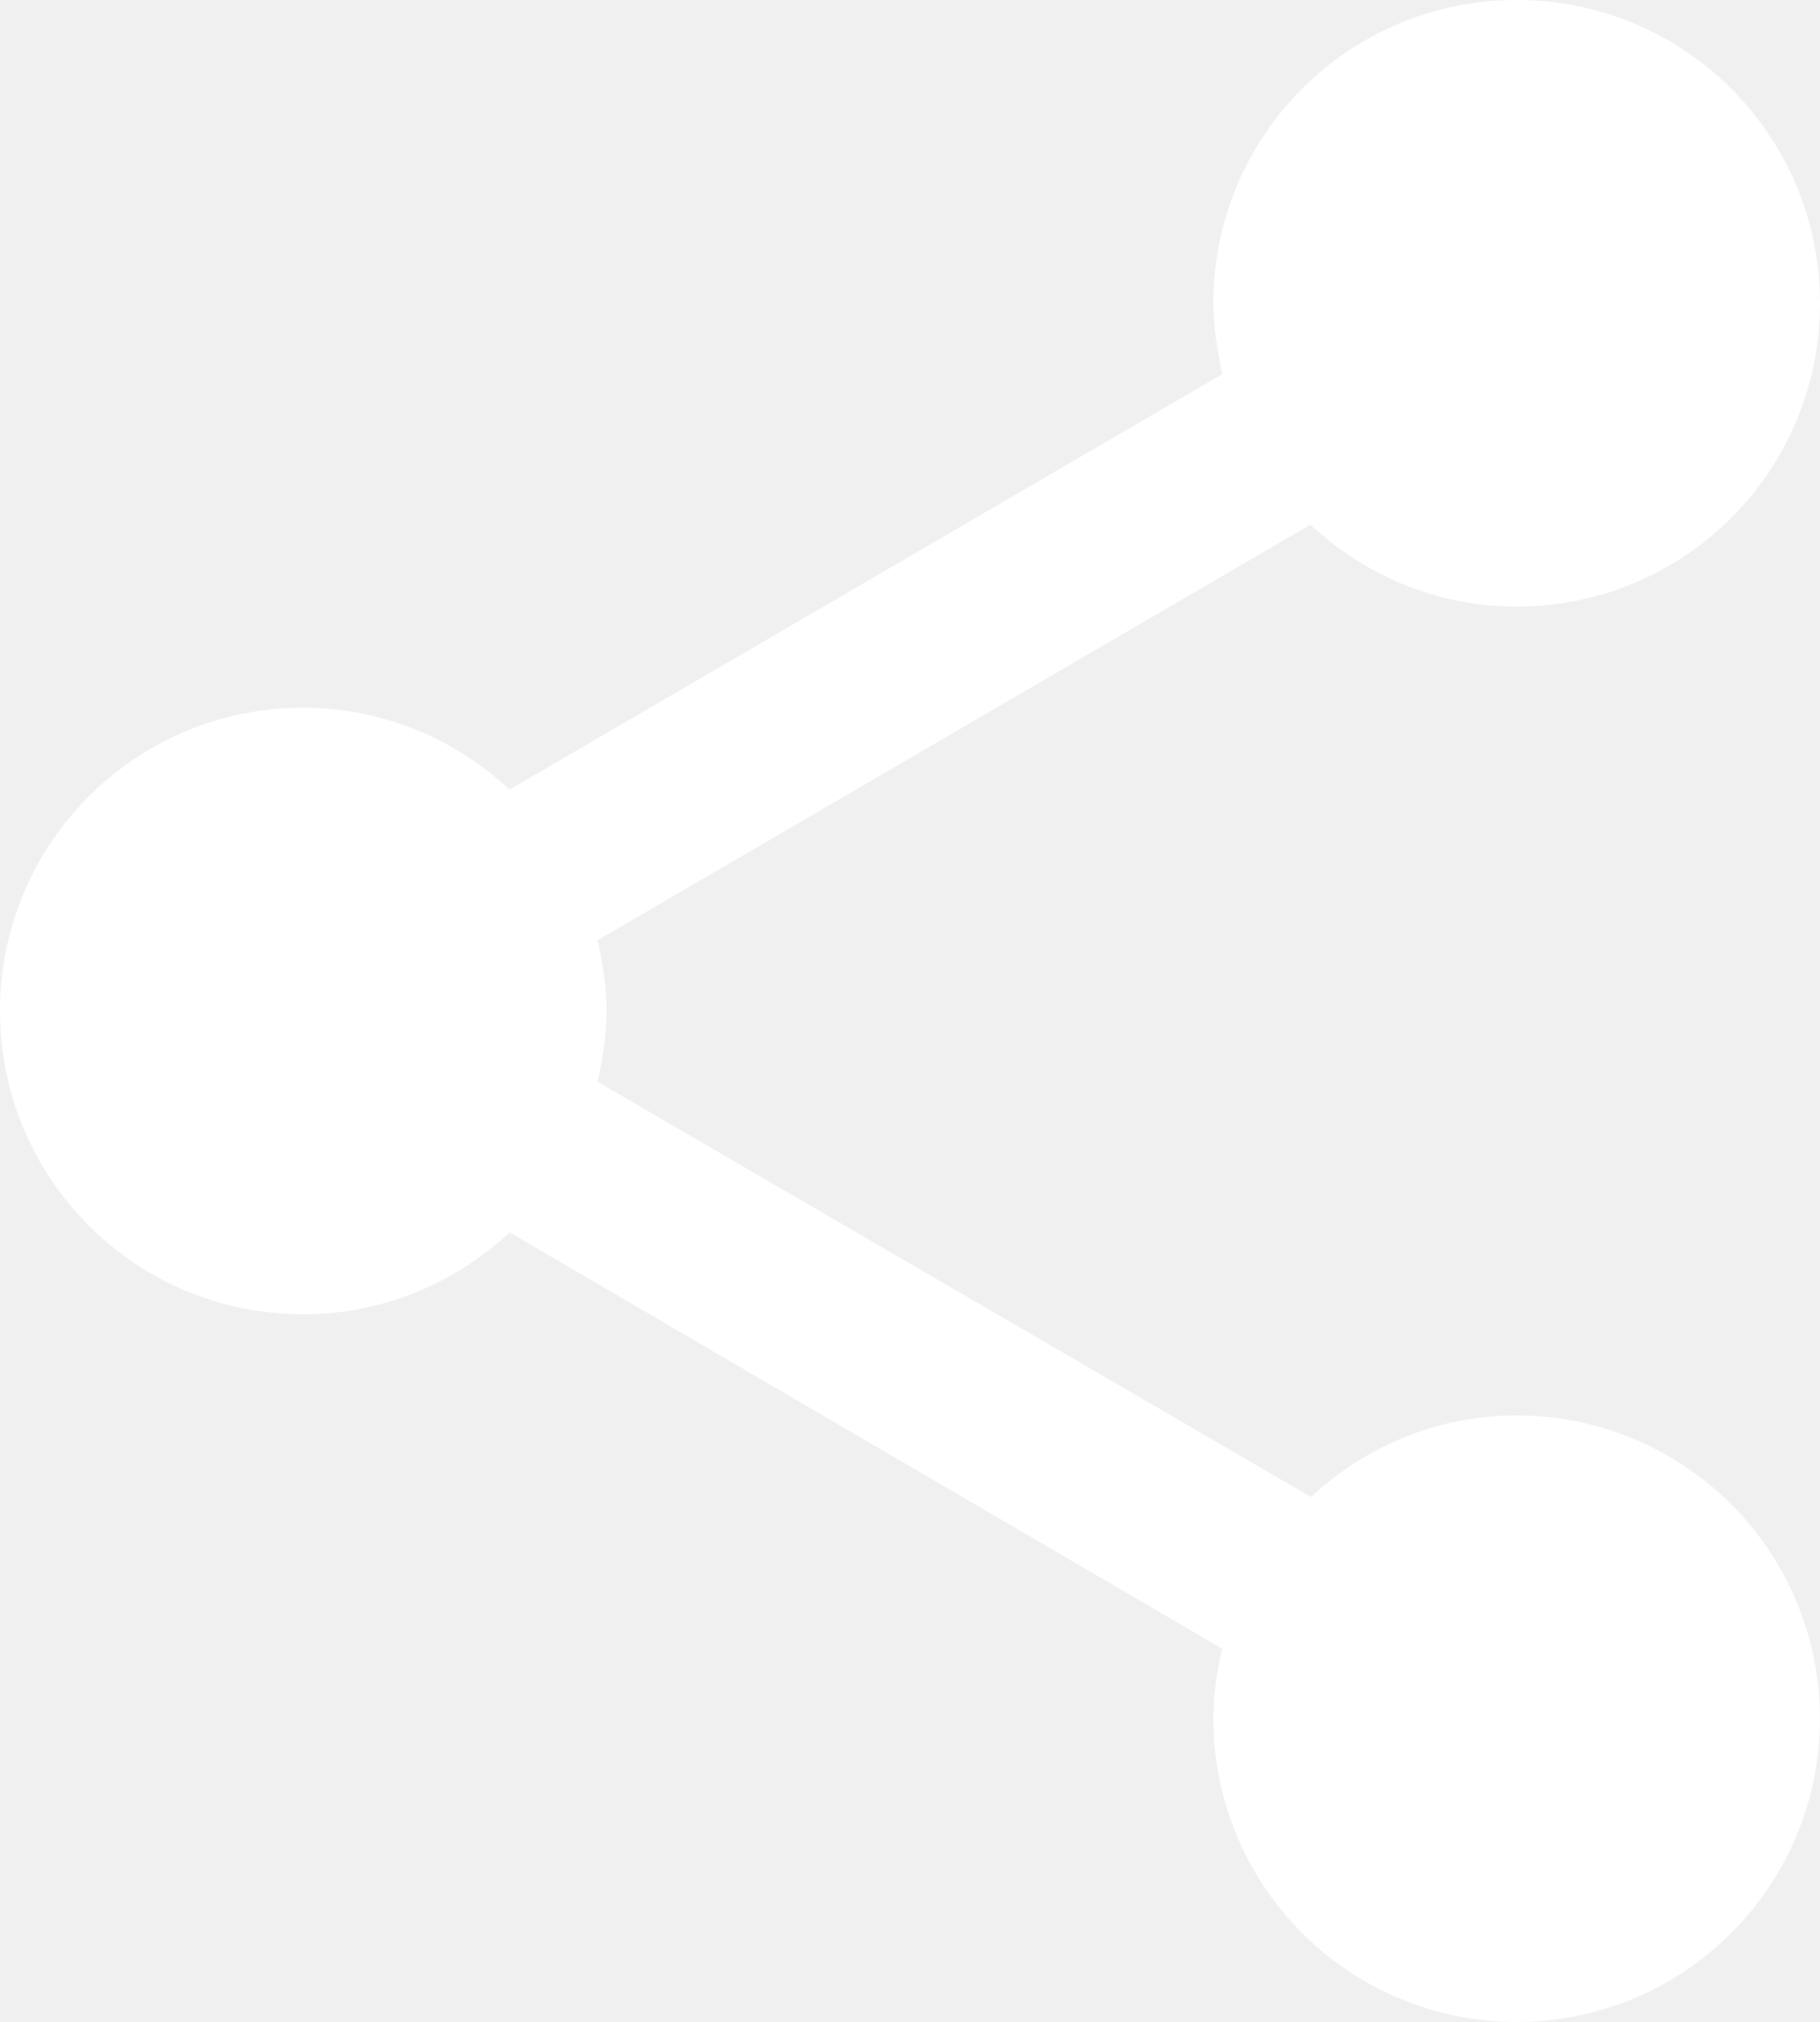
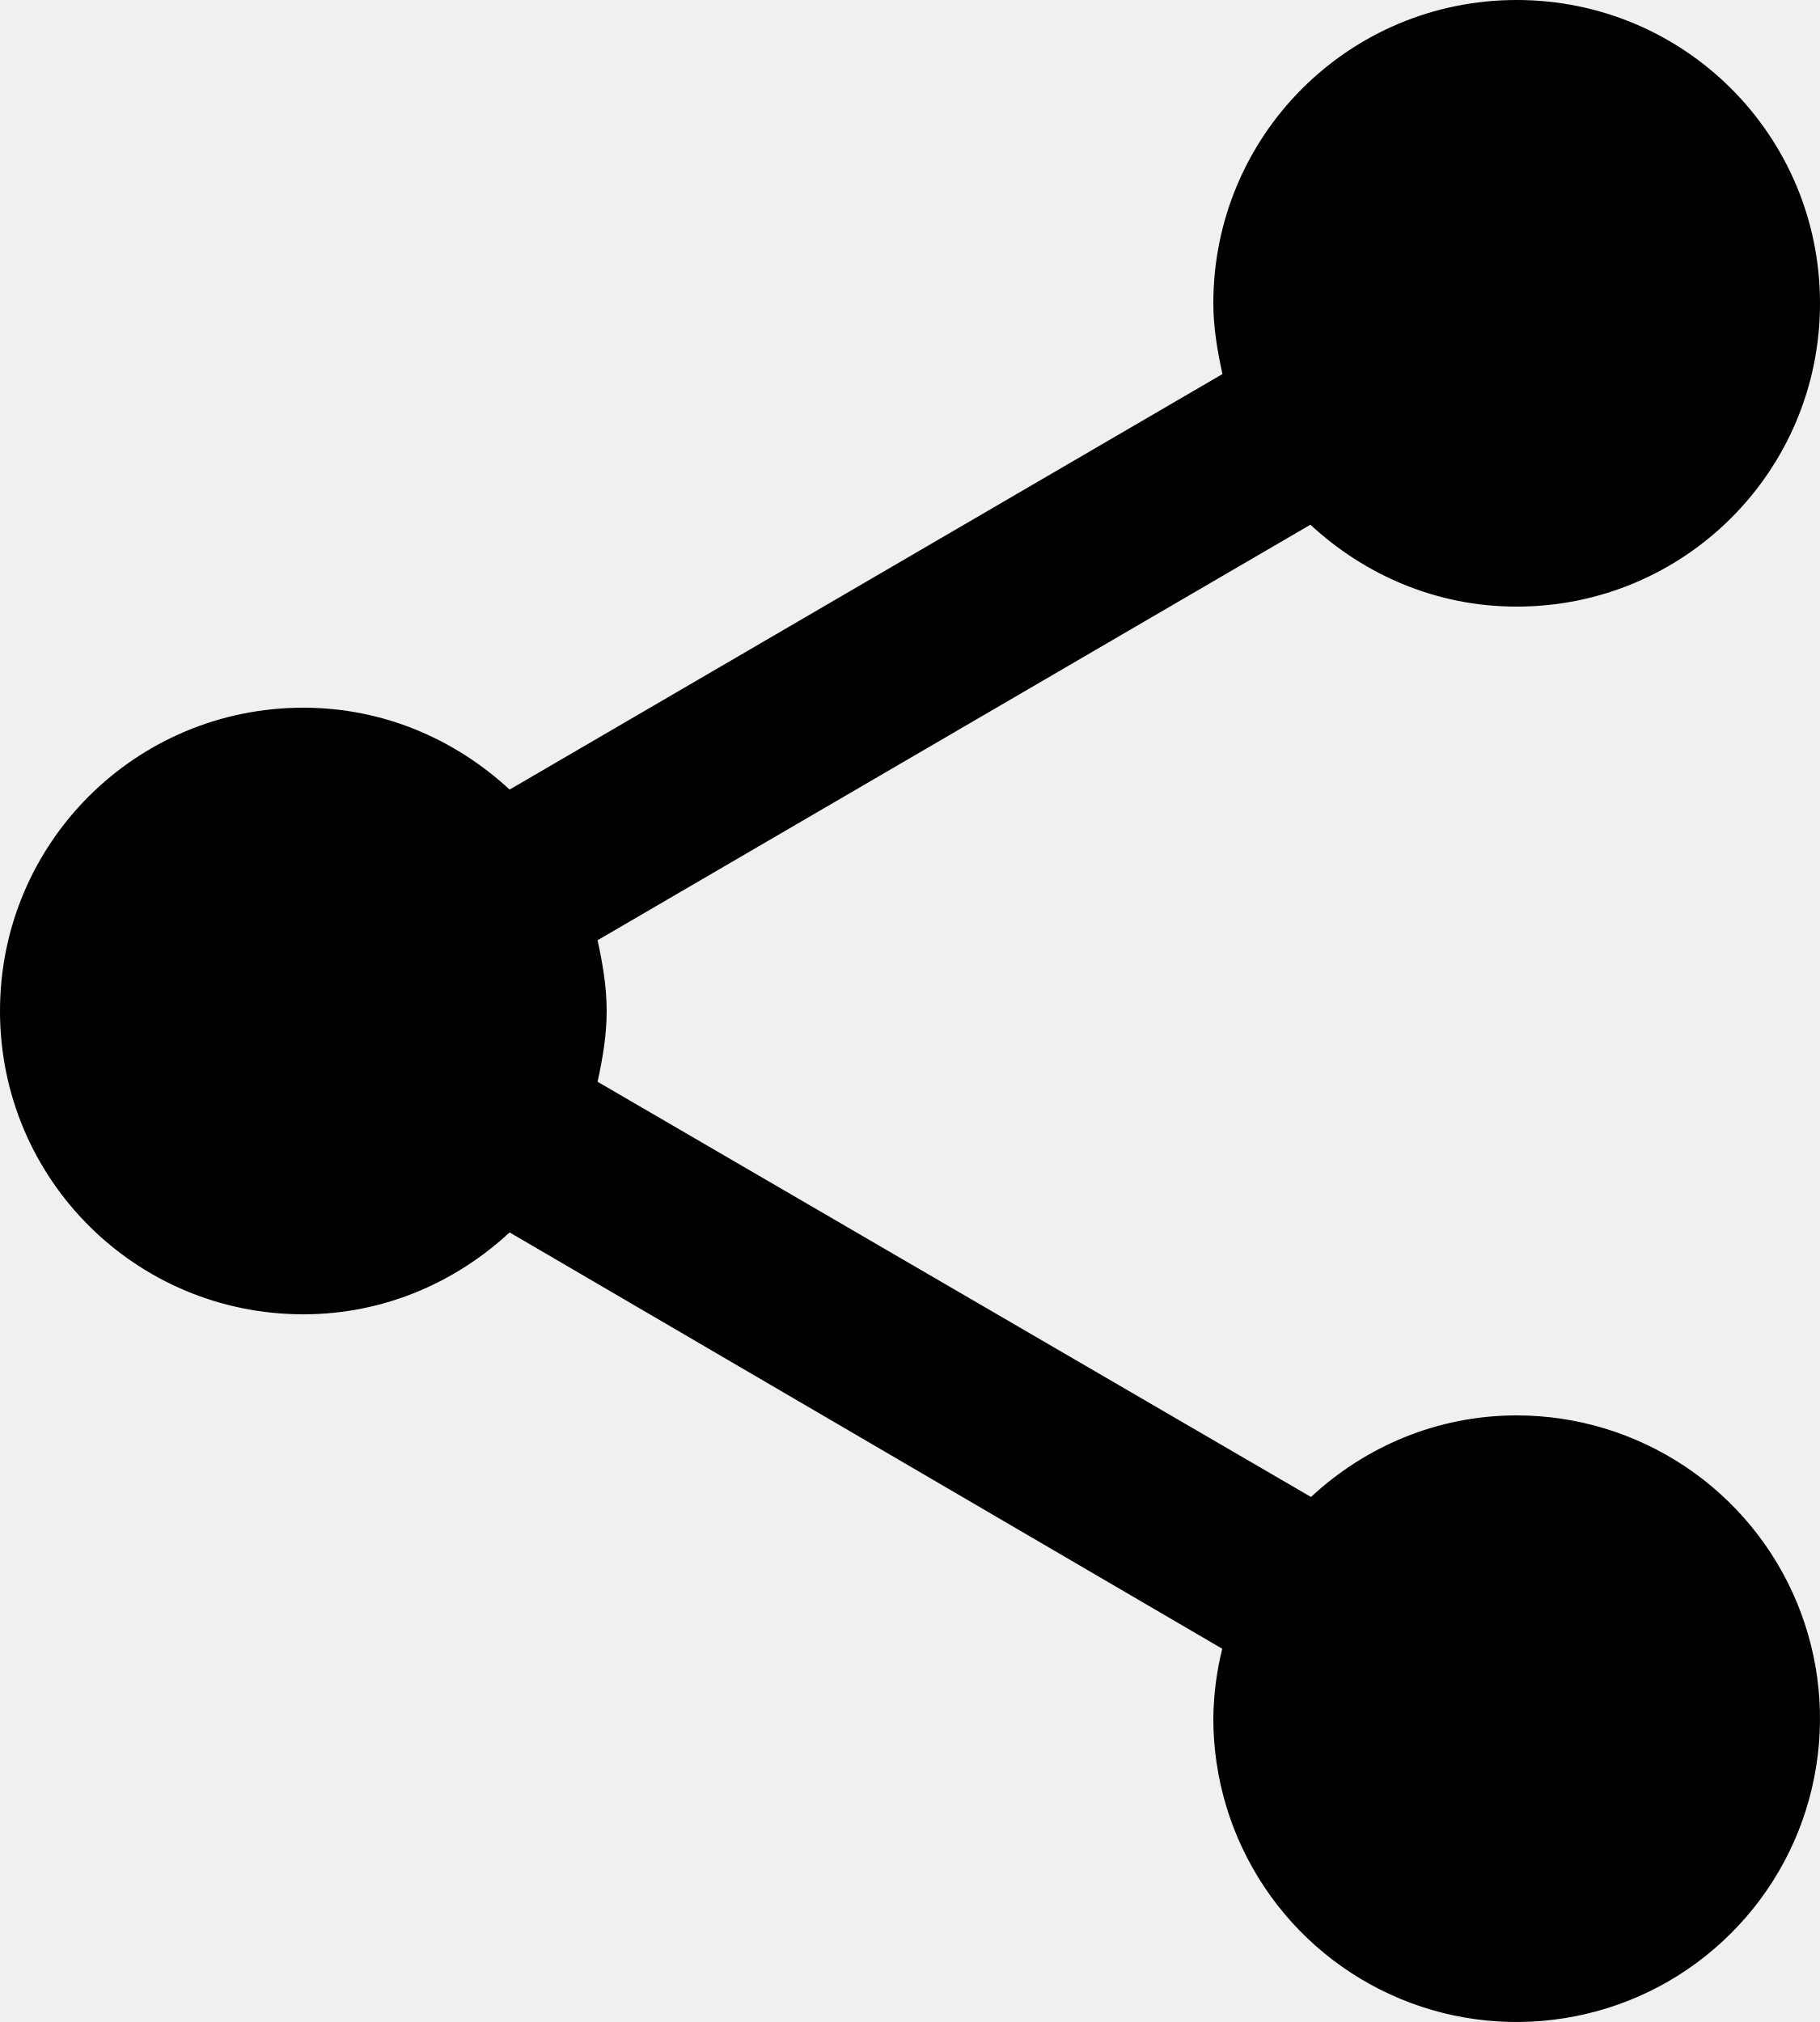
- <svg xmlns="http://www.w3.org/2000/svg" width="18" height="20" viewBox="0 0 18 20" fill="none">
-   <path d="M15 14C14.212 14 13.5 14.31 12.966 14.807L5.91 10.7C5.96 10.47 6 10.24 6 10C6 9.76 5.96 9.53 5.91 9.3L12.96 5.19C13.5 5.69 14.21 6 15 6C16.66 6 18 4.66 18 3C18 1.34 16.66 0 15 0C13.34 0 12 1.34 12 3C12 3.24 12.04 3.47 12.09 3.7L5.04 7.81C4.5 7.31 3.79 7 3 7C1.34 7 0 8.34 0 10C0 11.66 1.34 13 3 13C3.79 13 4.5 12.69 5.04 12.19L12.088 16.308C12.032 16.534 12.002 16.767 12 17C12 17.593 12.176 18.173 12.506 18.667C12.835 19.16 13.304 19.545 13.852 19.772C14.4 19.999 15.003 20.058 15.585 19.942C16.167 19.827 16.702 19.541 17.121 19.121C17.541 18.702 17.827 18.167 17.942 17.585C18.058 17.003 17.999 16.4 17.772 15.852C17.545 15.304 17.16 14.835 16.667 14.506C16.173 14.176 15.593 14 15 14Z" fill="white" />
+ <svg xmlns="http://www.w3.org/2000/svg" width="18" height="20" viewBox="0 0 18 20">
+   <path d="M15 14C14.212 14 13.5 14.31 12.966 14.807L5.91 10.7C5.96 10.47 6 10.24 6 10C6 9.76 5.96 9.53 5.91 9.3L12.96 5.19C13.5 5.69 14.21 6 15 6C16.66 6 18 4.66 18 3C18 1.34 16.66 0 15 0C13.34 0 12 1.34 12 3C12 3.24 12.04 3.47 12.09 3.7L5.04 7.81C4.5 7.31 3.79 7 3 7C1.34 7 0 8.34 0 10C0 11.66 1.34 13 3 13C3.79 13 4.5 12.69 5.04 12.19L12.088 16.308C12.032 16.534 12.002 16.767 12 17C12 17.593 12.176 18.173 12.506 18.667C12.835 19.16 13.304 19.545 13.852 19.772C14.4 19.999 15.003 20.058 15.585 19.942C16.167 19.827 16.702 19.541 17.121 19.121C17.541 18.702 17.827 18.167 17.942 17.585C18.058 17.003 17.999 16.4 17.772 15.852C17.545 15.304 17.16 14.835 16.667 14.506C16.173 14.176 15.593 14 15 14Z" />
</svg>
